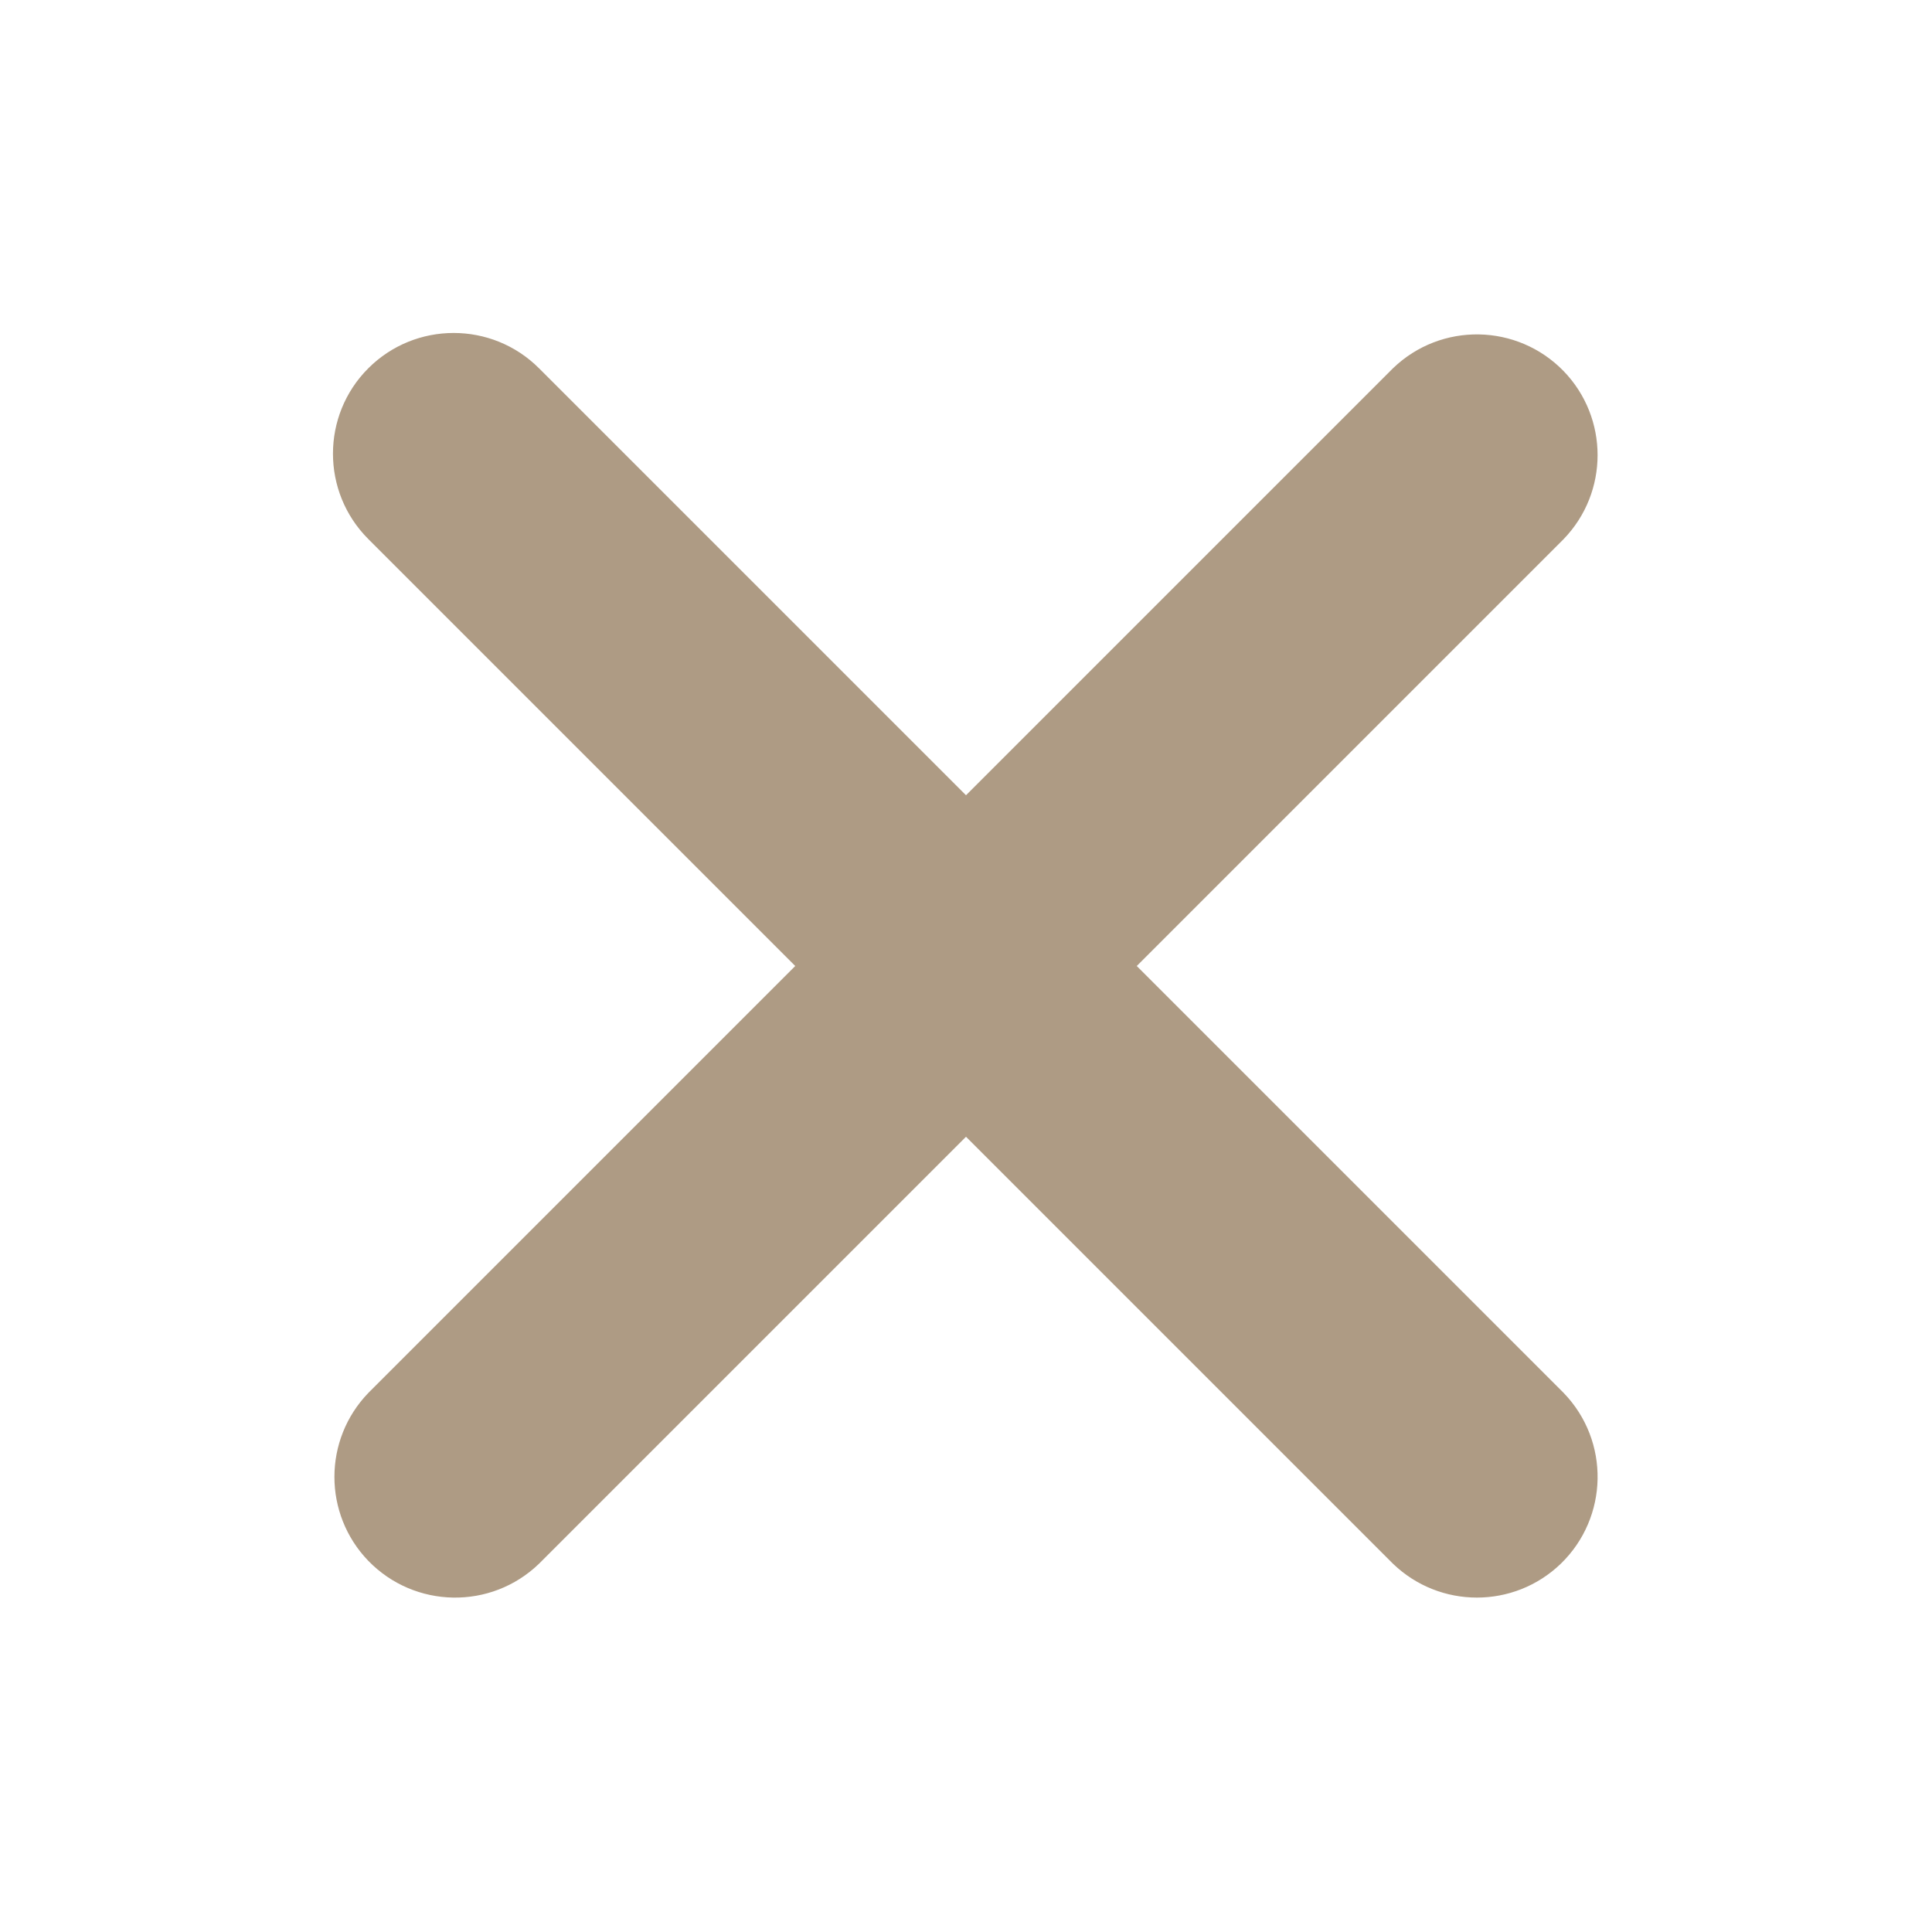
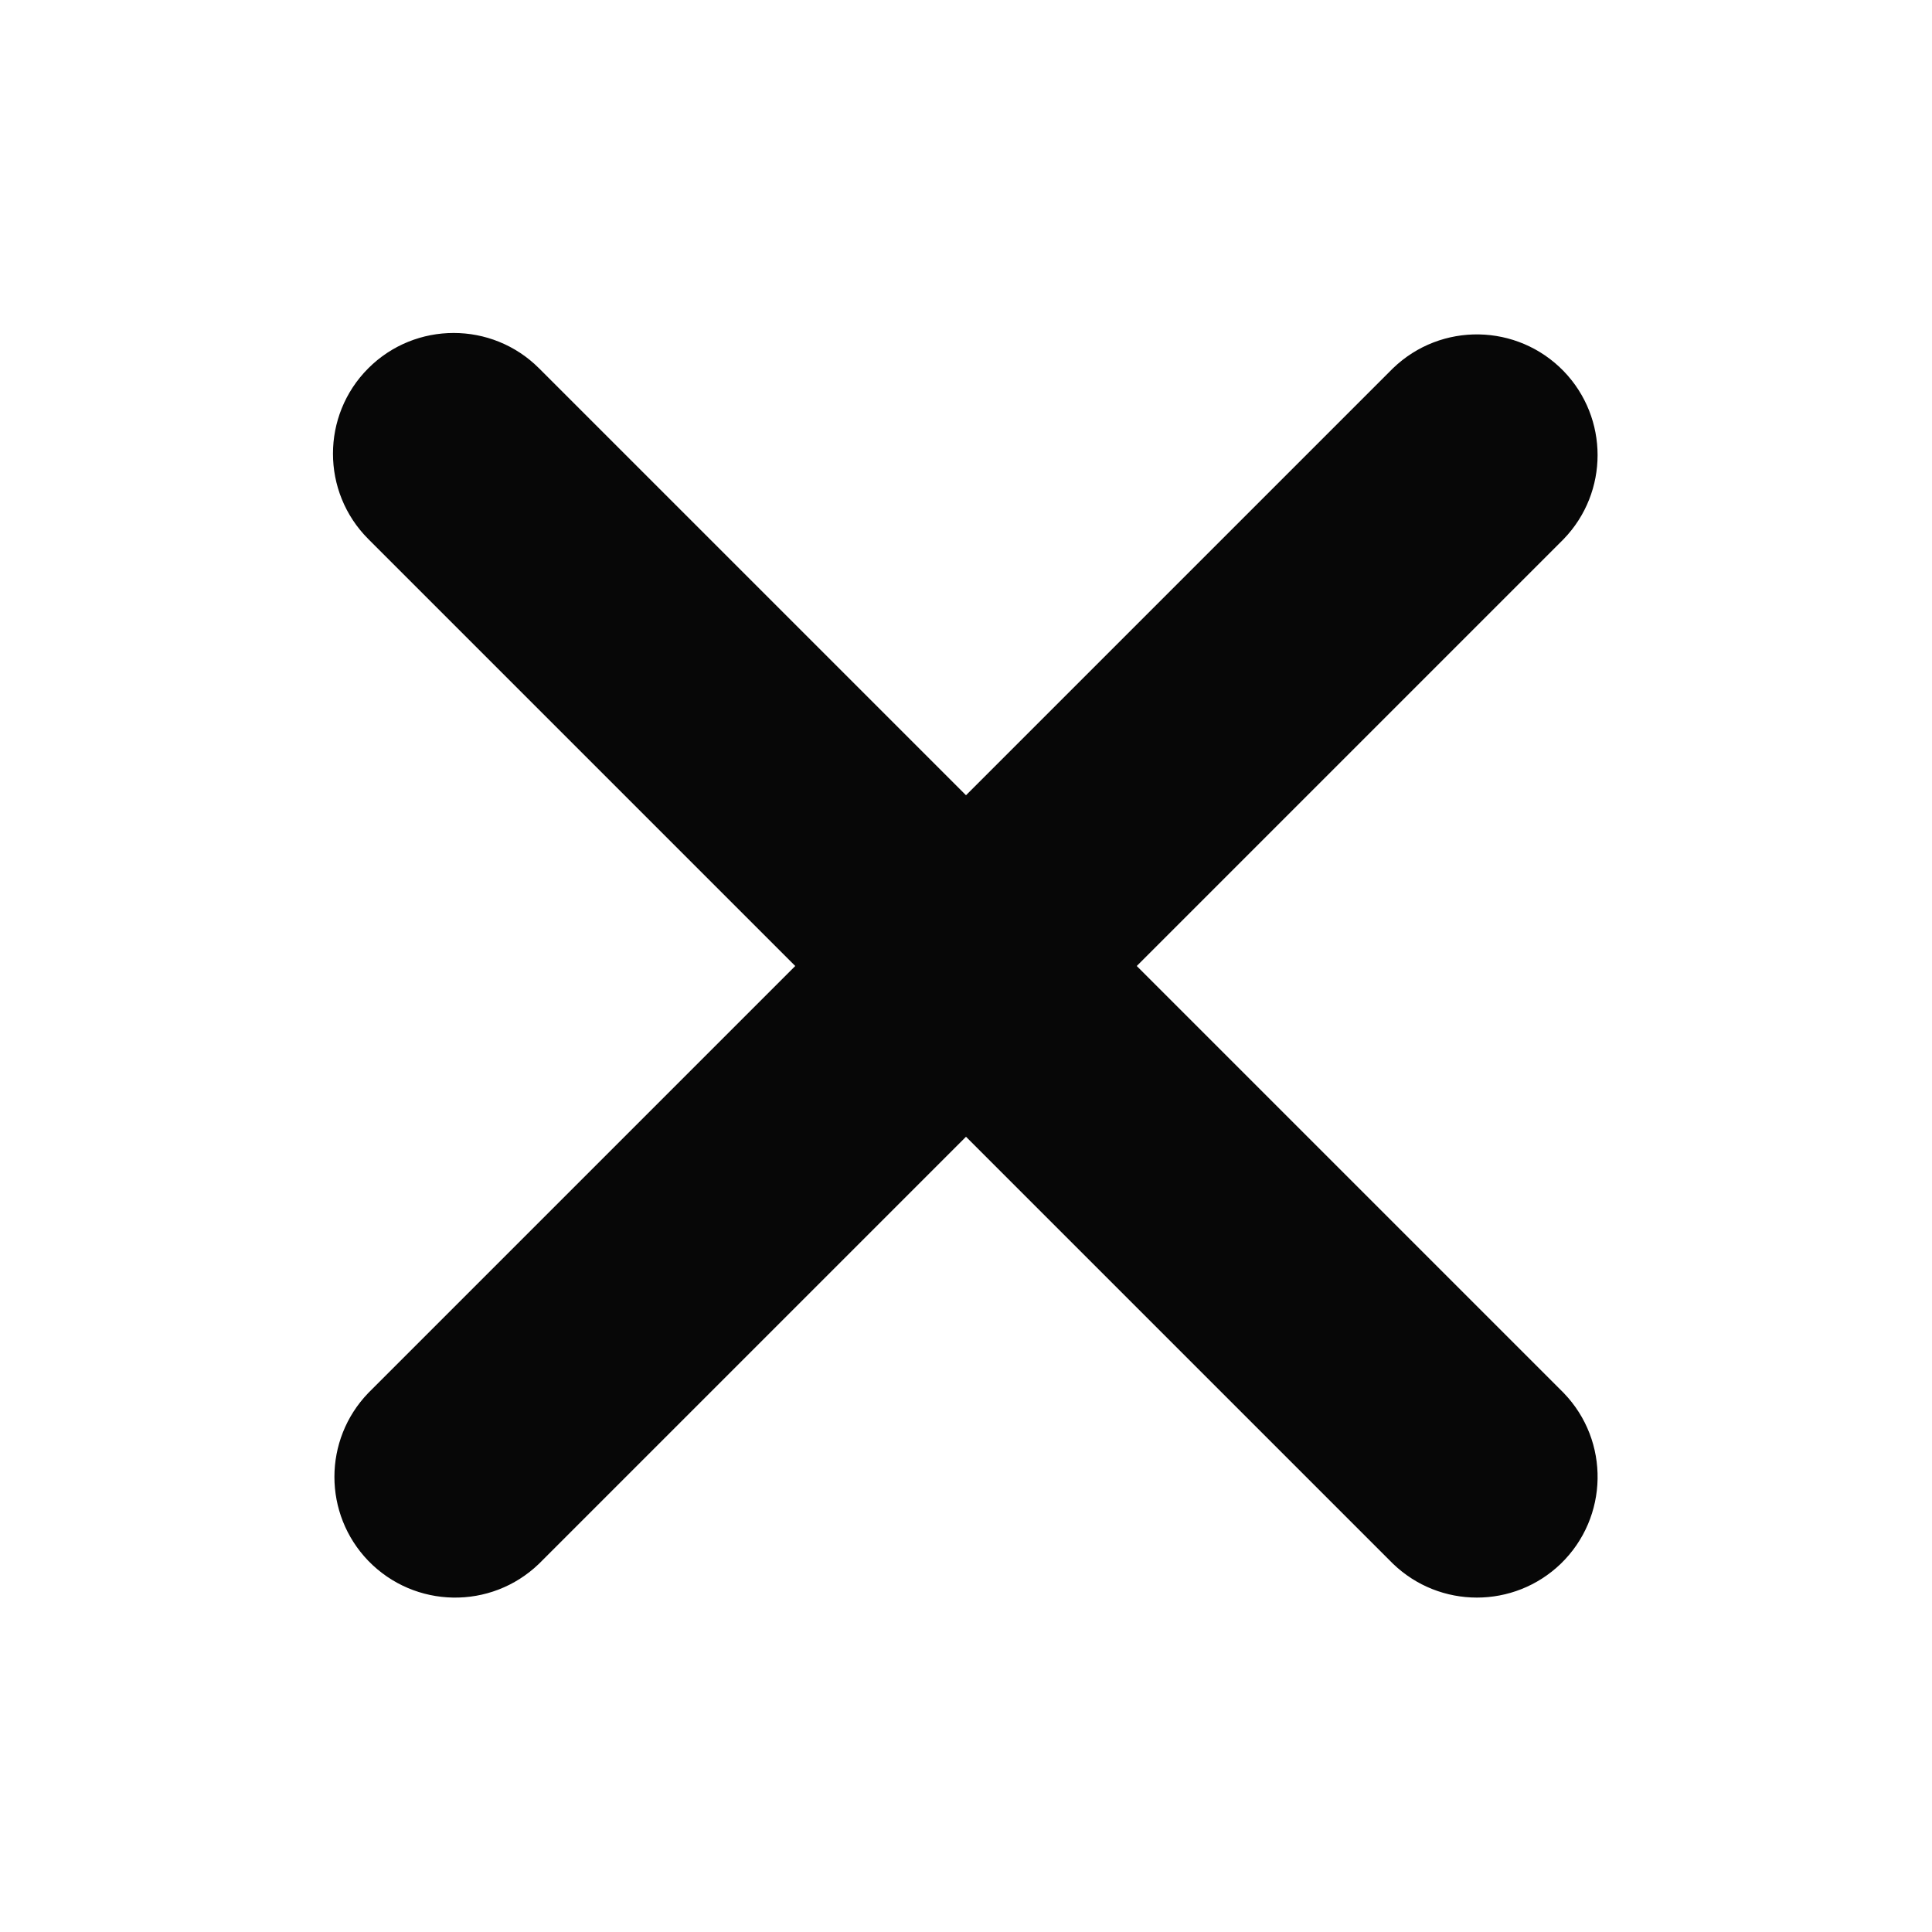
<svg xmlns="http://www.w3.org/2000/svg" version="1.1" id="Layer_1" x="0px" y="0px" viewBox="0 0 800 800" style="enable-background:new 0 0 800 800;" xml:space="preserve">
  <style type="text/css">
- 	.st0{fill:#AE9B84;}
+ 	.st0{fill:#070707;}
</style>
  <g id="SVGRepo_bgCarrier">
</g>
  <g id="SVGRepo_tracerCarrier">
</g>
  <g id="SVGRepo_iconCarrier">
    <path class="st0" d="M152.5,152.5c19.5-19.5,51.2-19.5,70.7,0L400,329.3l176.8-176.8c19.9-19.2,51.5-18.6,70.7,1.2   c18.7,19.4,18.7,50.1,0,69.5L470.7,400l176.8,176.8c19.2,19.9,18.6,51.5-1.2,70.7c-19.4,18.7-50.1,18.7-69.5,0L400,470.7   L223.2,647.5c-19.9,19.2-51.5,18.6-70.7-1.2c-18.7-19.4-18.7-50.1,0-69.5L329.3,400L152.5,223.2C133,203.7,133,172,152.5,152.5   L152.5,152.5z" />
  </g>
</svg>
